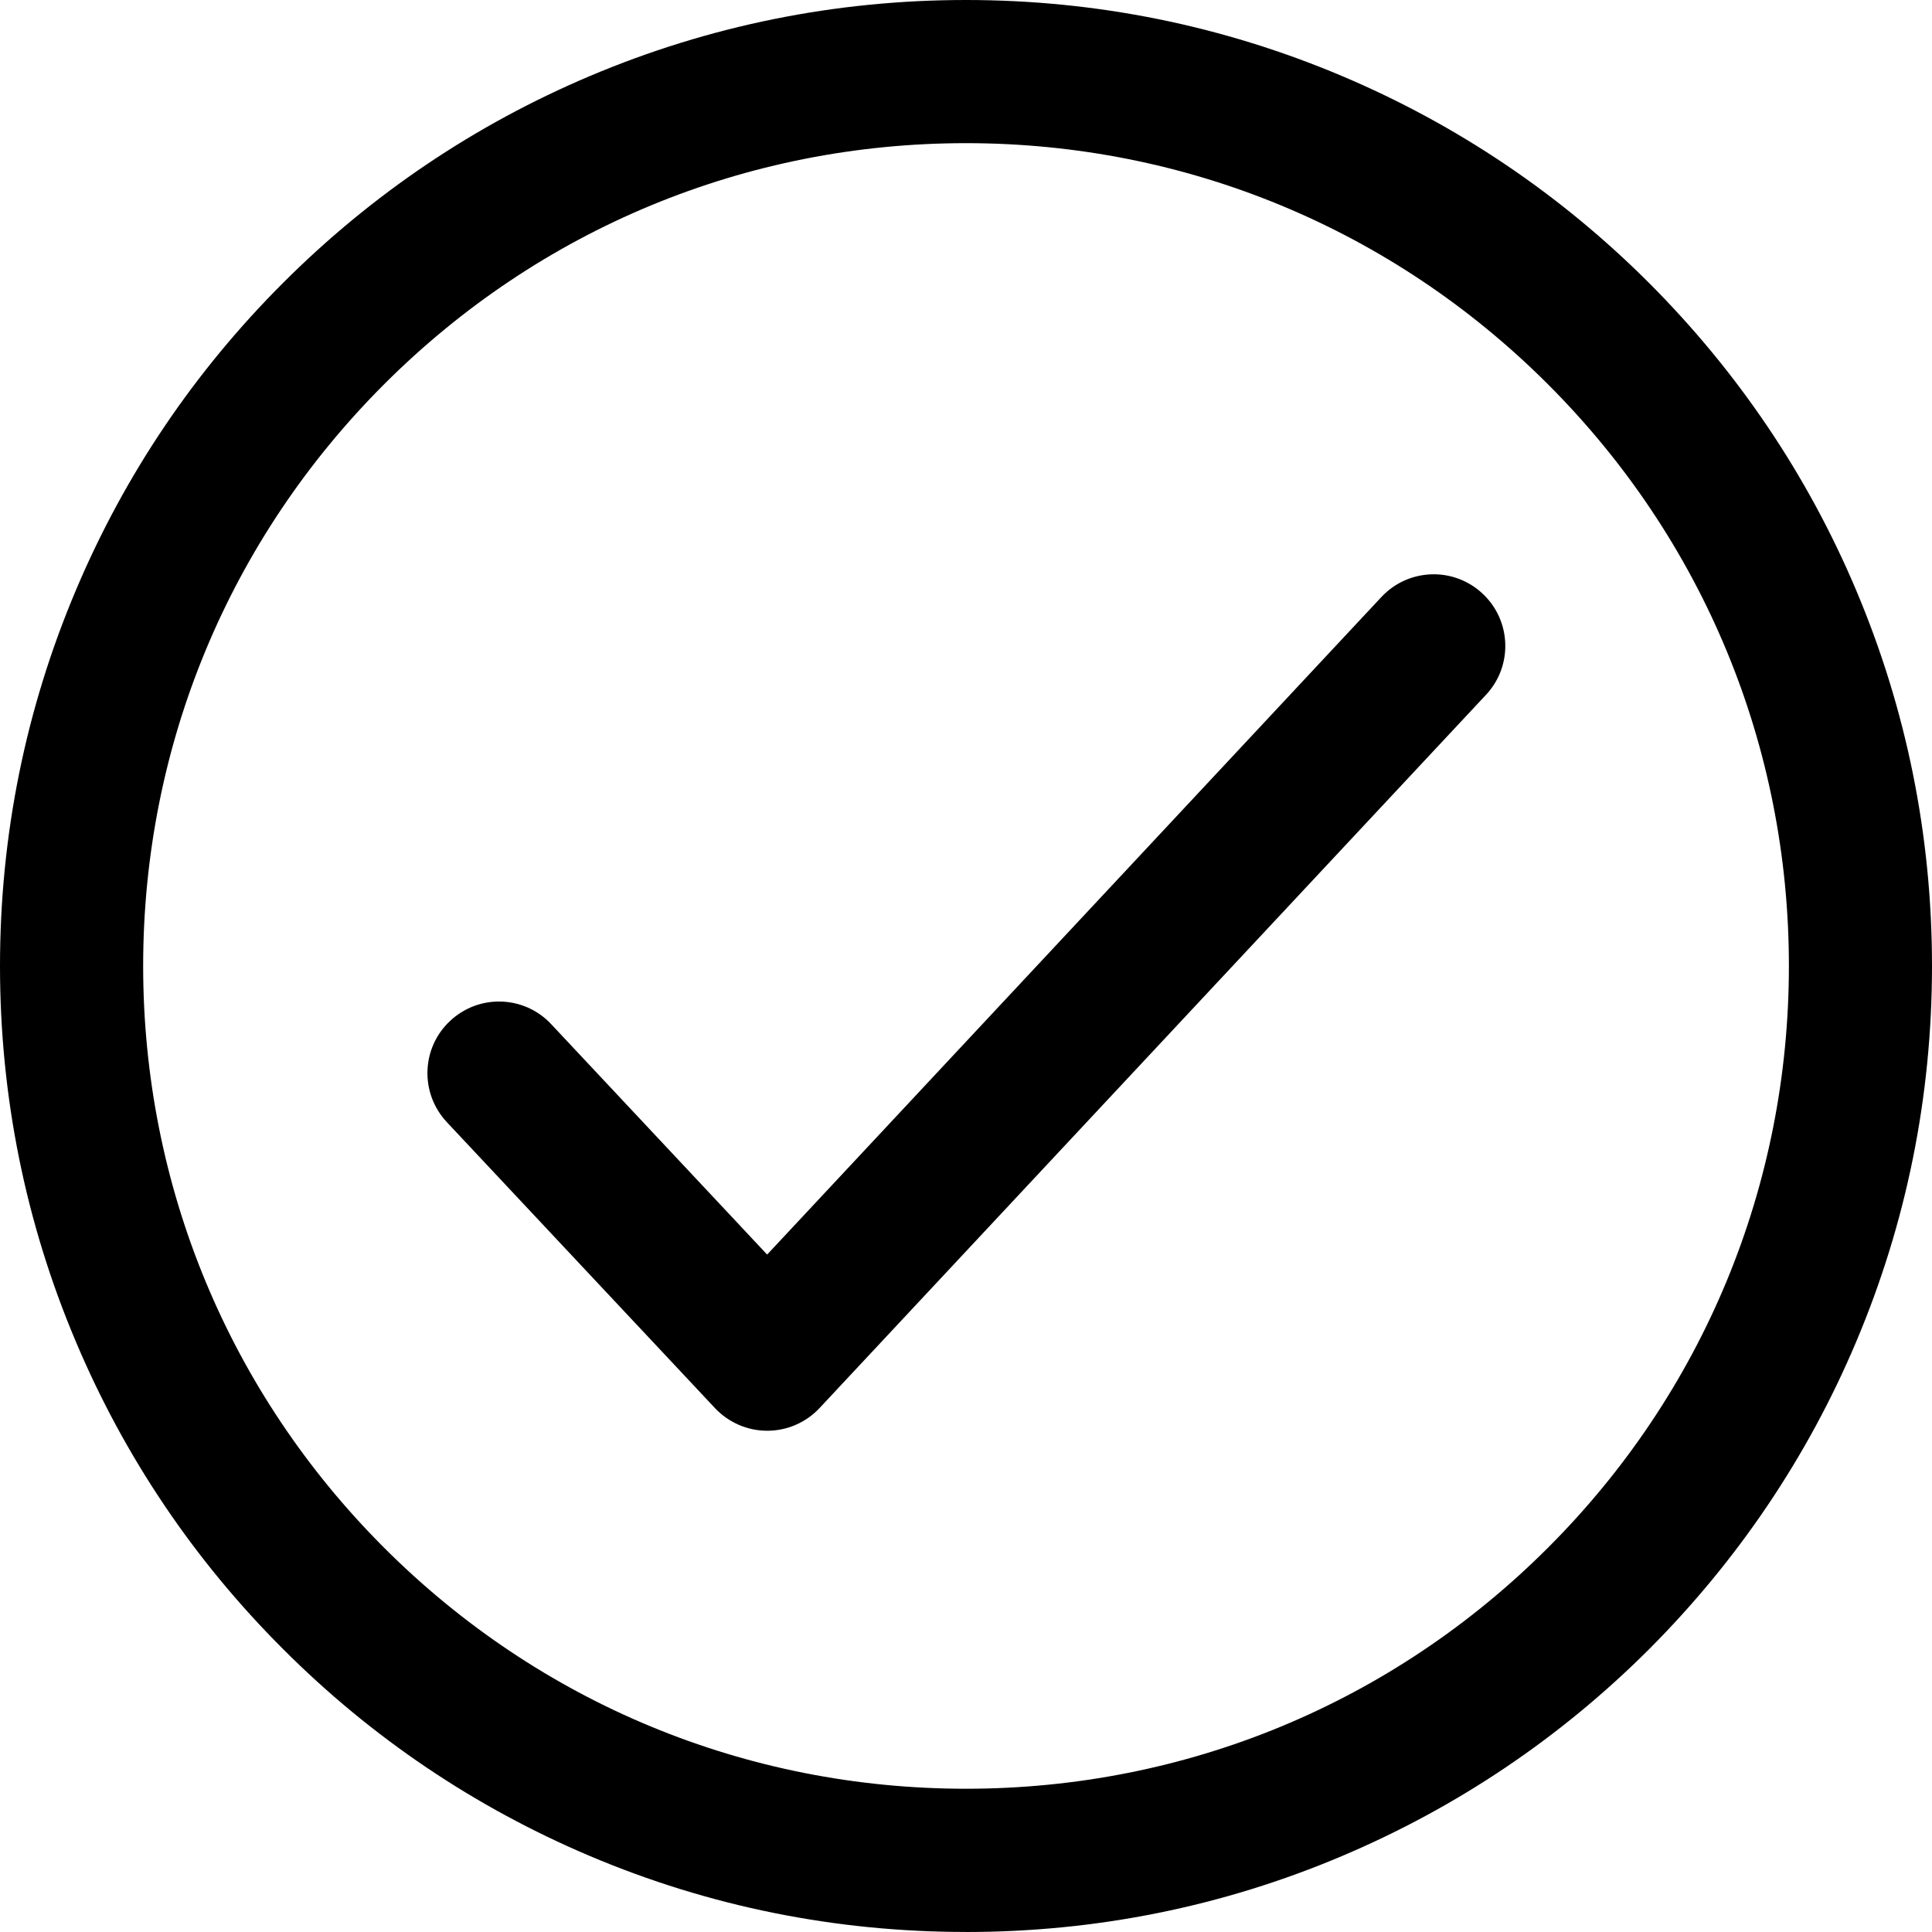
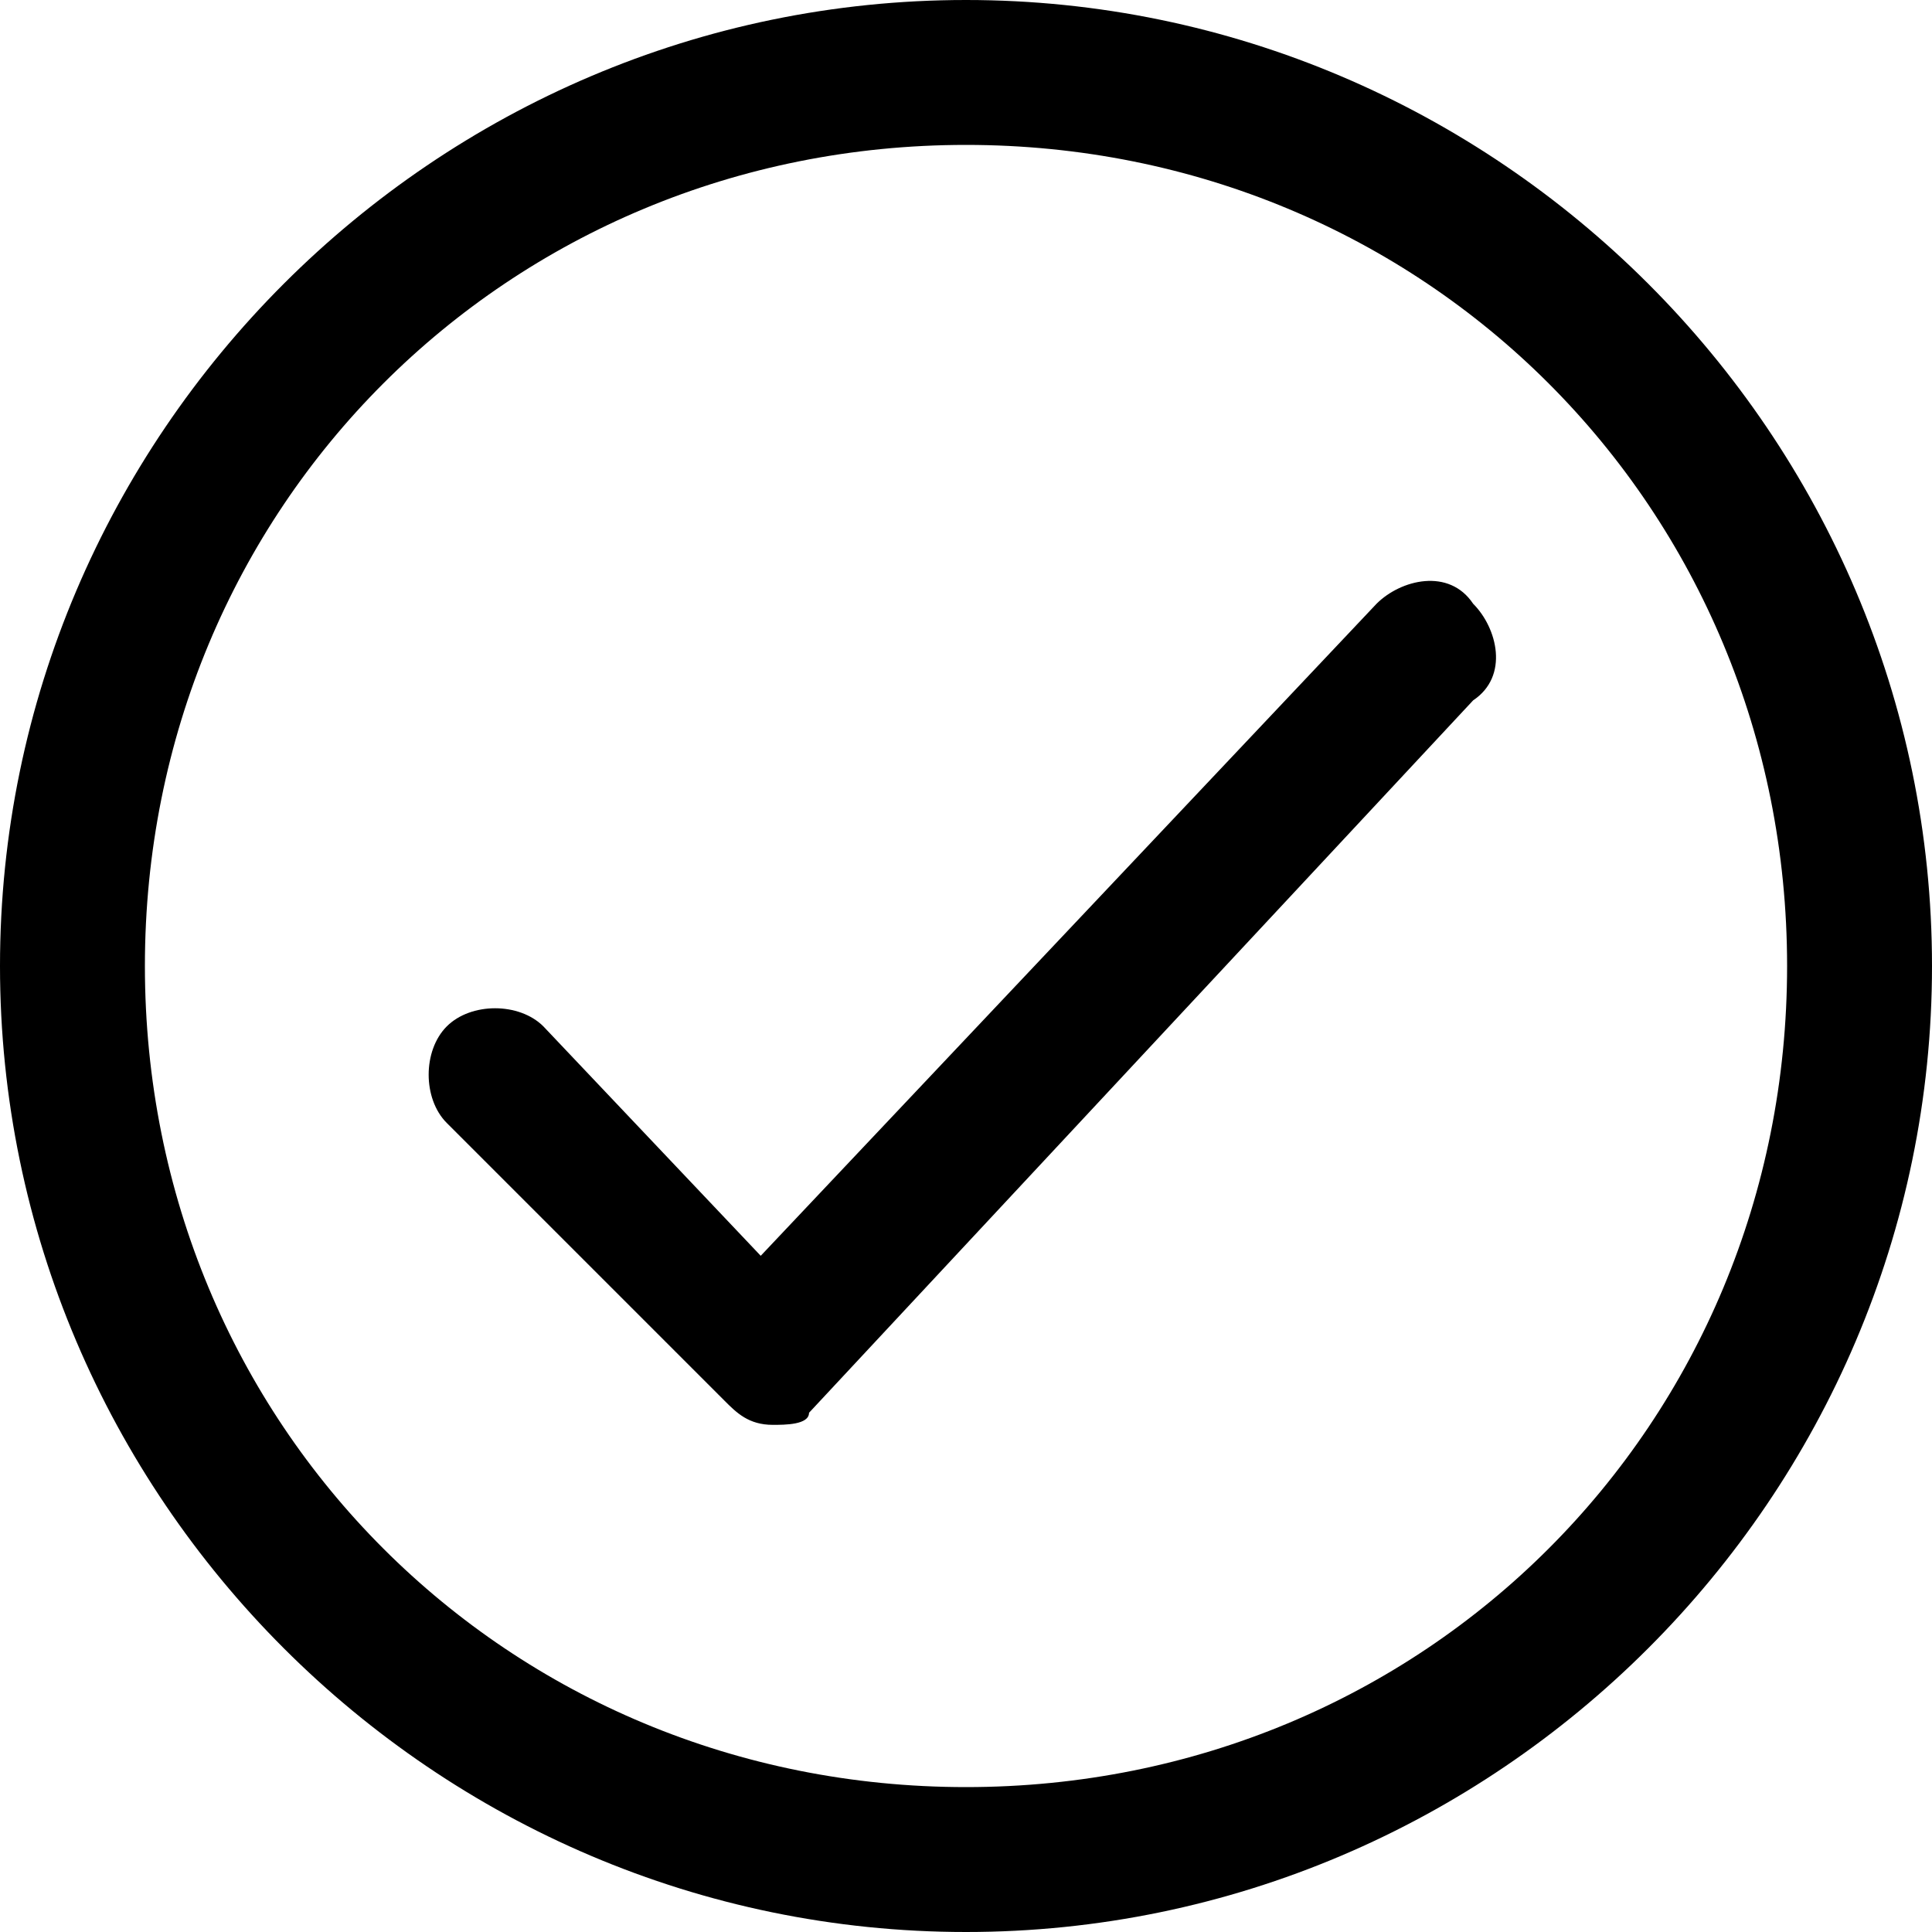
- <svg xmlns="http://www.w3.org/2000/svg" width="100" height="99.998" viewBox="0 0 100 99.998">
-   <path d="M49.998 99.998c-6.748 0-13.298-1.318-19.463-3.93-5.95-2.52-11.3-6.12-15.89-10.72-4.59-4.584-8.195-9.93-10.712-15.888C1.323 63.298 0 56.75 0 49.998c0-6.748 1.323-13.296 3.933-19.46 2.517-5.957 6.12-11.3 10.713-15.89 4.59-4.593 9.94-8.197 15.89-10.714C36.703 1.326 43.25 0 49.997 0c6.746 0 13.293 1.326 19.46 3.933 5.952 2.517 11.304 6.12 15.898 10.713 4.585 4.592 8.198 9.934 10.713 15.89C98.676 36.703 100 43.25 100 50c0 6.753-1.323 13.3-3.93 19.463-2.516 5.958-6.13 11.305-10.714 15.9-4.595 4.59-9.946 8.187-15.898 10.707-6.167 2.612-12.715 3.93-19.46 3.93zm0-92.588c-11.377 0-22.068 4.434-30.112 12.476S7.41 38.623 7.41 49.998c0 11.372 4.43 22.075 12.476 30.117s18.735 12.47 30.112 12.47c11.38 0 22.073-4.428 30.12-12.47S92.593 61.37 92.593 49.998c0-11.375-4.43-22.07-12.476-30.112S61.377 7.41 49.997 7.41z" />
-   <path d="M39.71 74.055c-1.024 0-2-.425-2.704-1.172L23.126 58.08c-1.4-1.5-1.324-3.84.17-5.237 1.494-1.402 3.838-1.326 5.234.168l11.177 11.925L71.5 30.902c1.4-1.497 3.744-1.577 5.238-.176 1.494 1.396 1.577 3.74.18 5.234l-34.5 36.923c-.7.747-1.68 1.172-2.704 1.172h-.005z" />
+ <svg xmlns="http://www.w3.org/2000/svg" viewBox="0 0 16 16">
+   <path d="M8 0C3.6 0 0 3.6 0 8s3.6 8 8 8 8-3.6 8-8-3.6-8-8-8zm0 14.8c-3.8 0-6.8-3-6.8-6.8s3-6.8 6.8-6.8 6.8 3 6.8 6.8-3 6.8-6.8 6.8zm-1.6-3c-.2 0-.3-.1-.4-.2L3.7 9.3c-.2-.2-.2-.6 0-.8.2-.2.6-.2.8 0l1.8 1.9L11.4 5c.2-.2.6-.3.8 0 .2.2.3.6 0 .8l-5.5 5.9c0 .1-.2.1-.3.1z" />
</svg>
